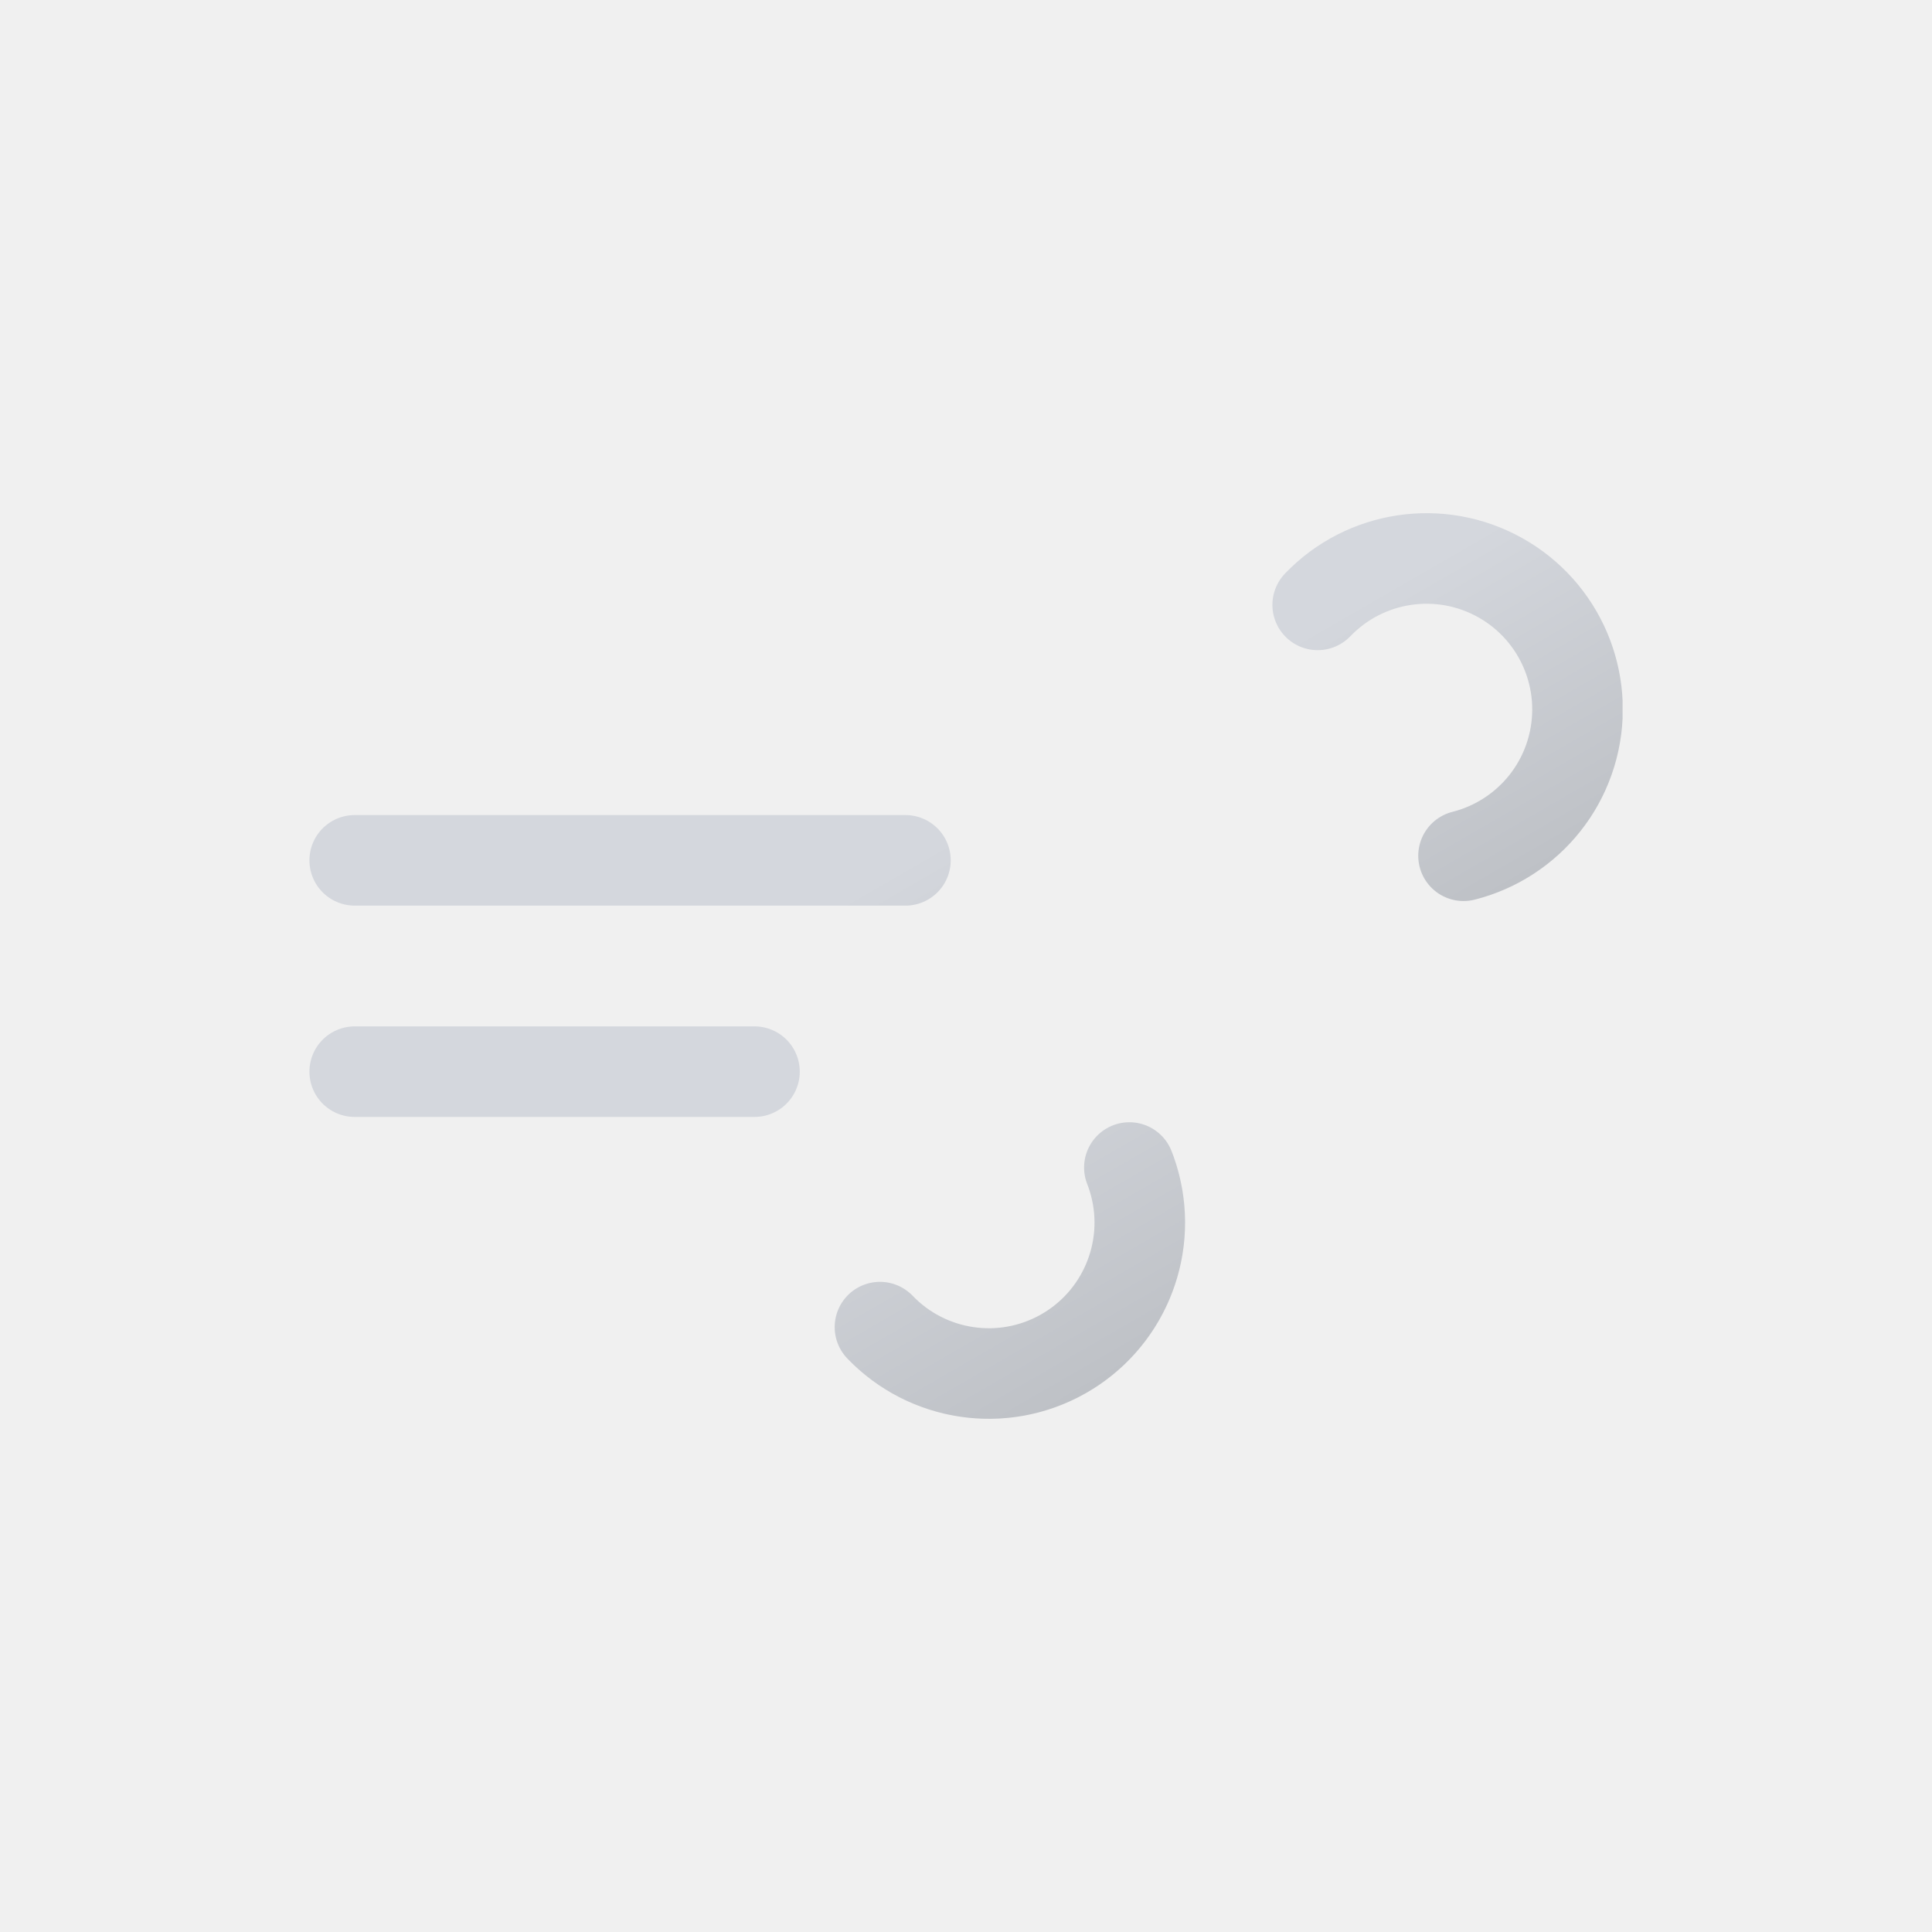
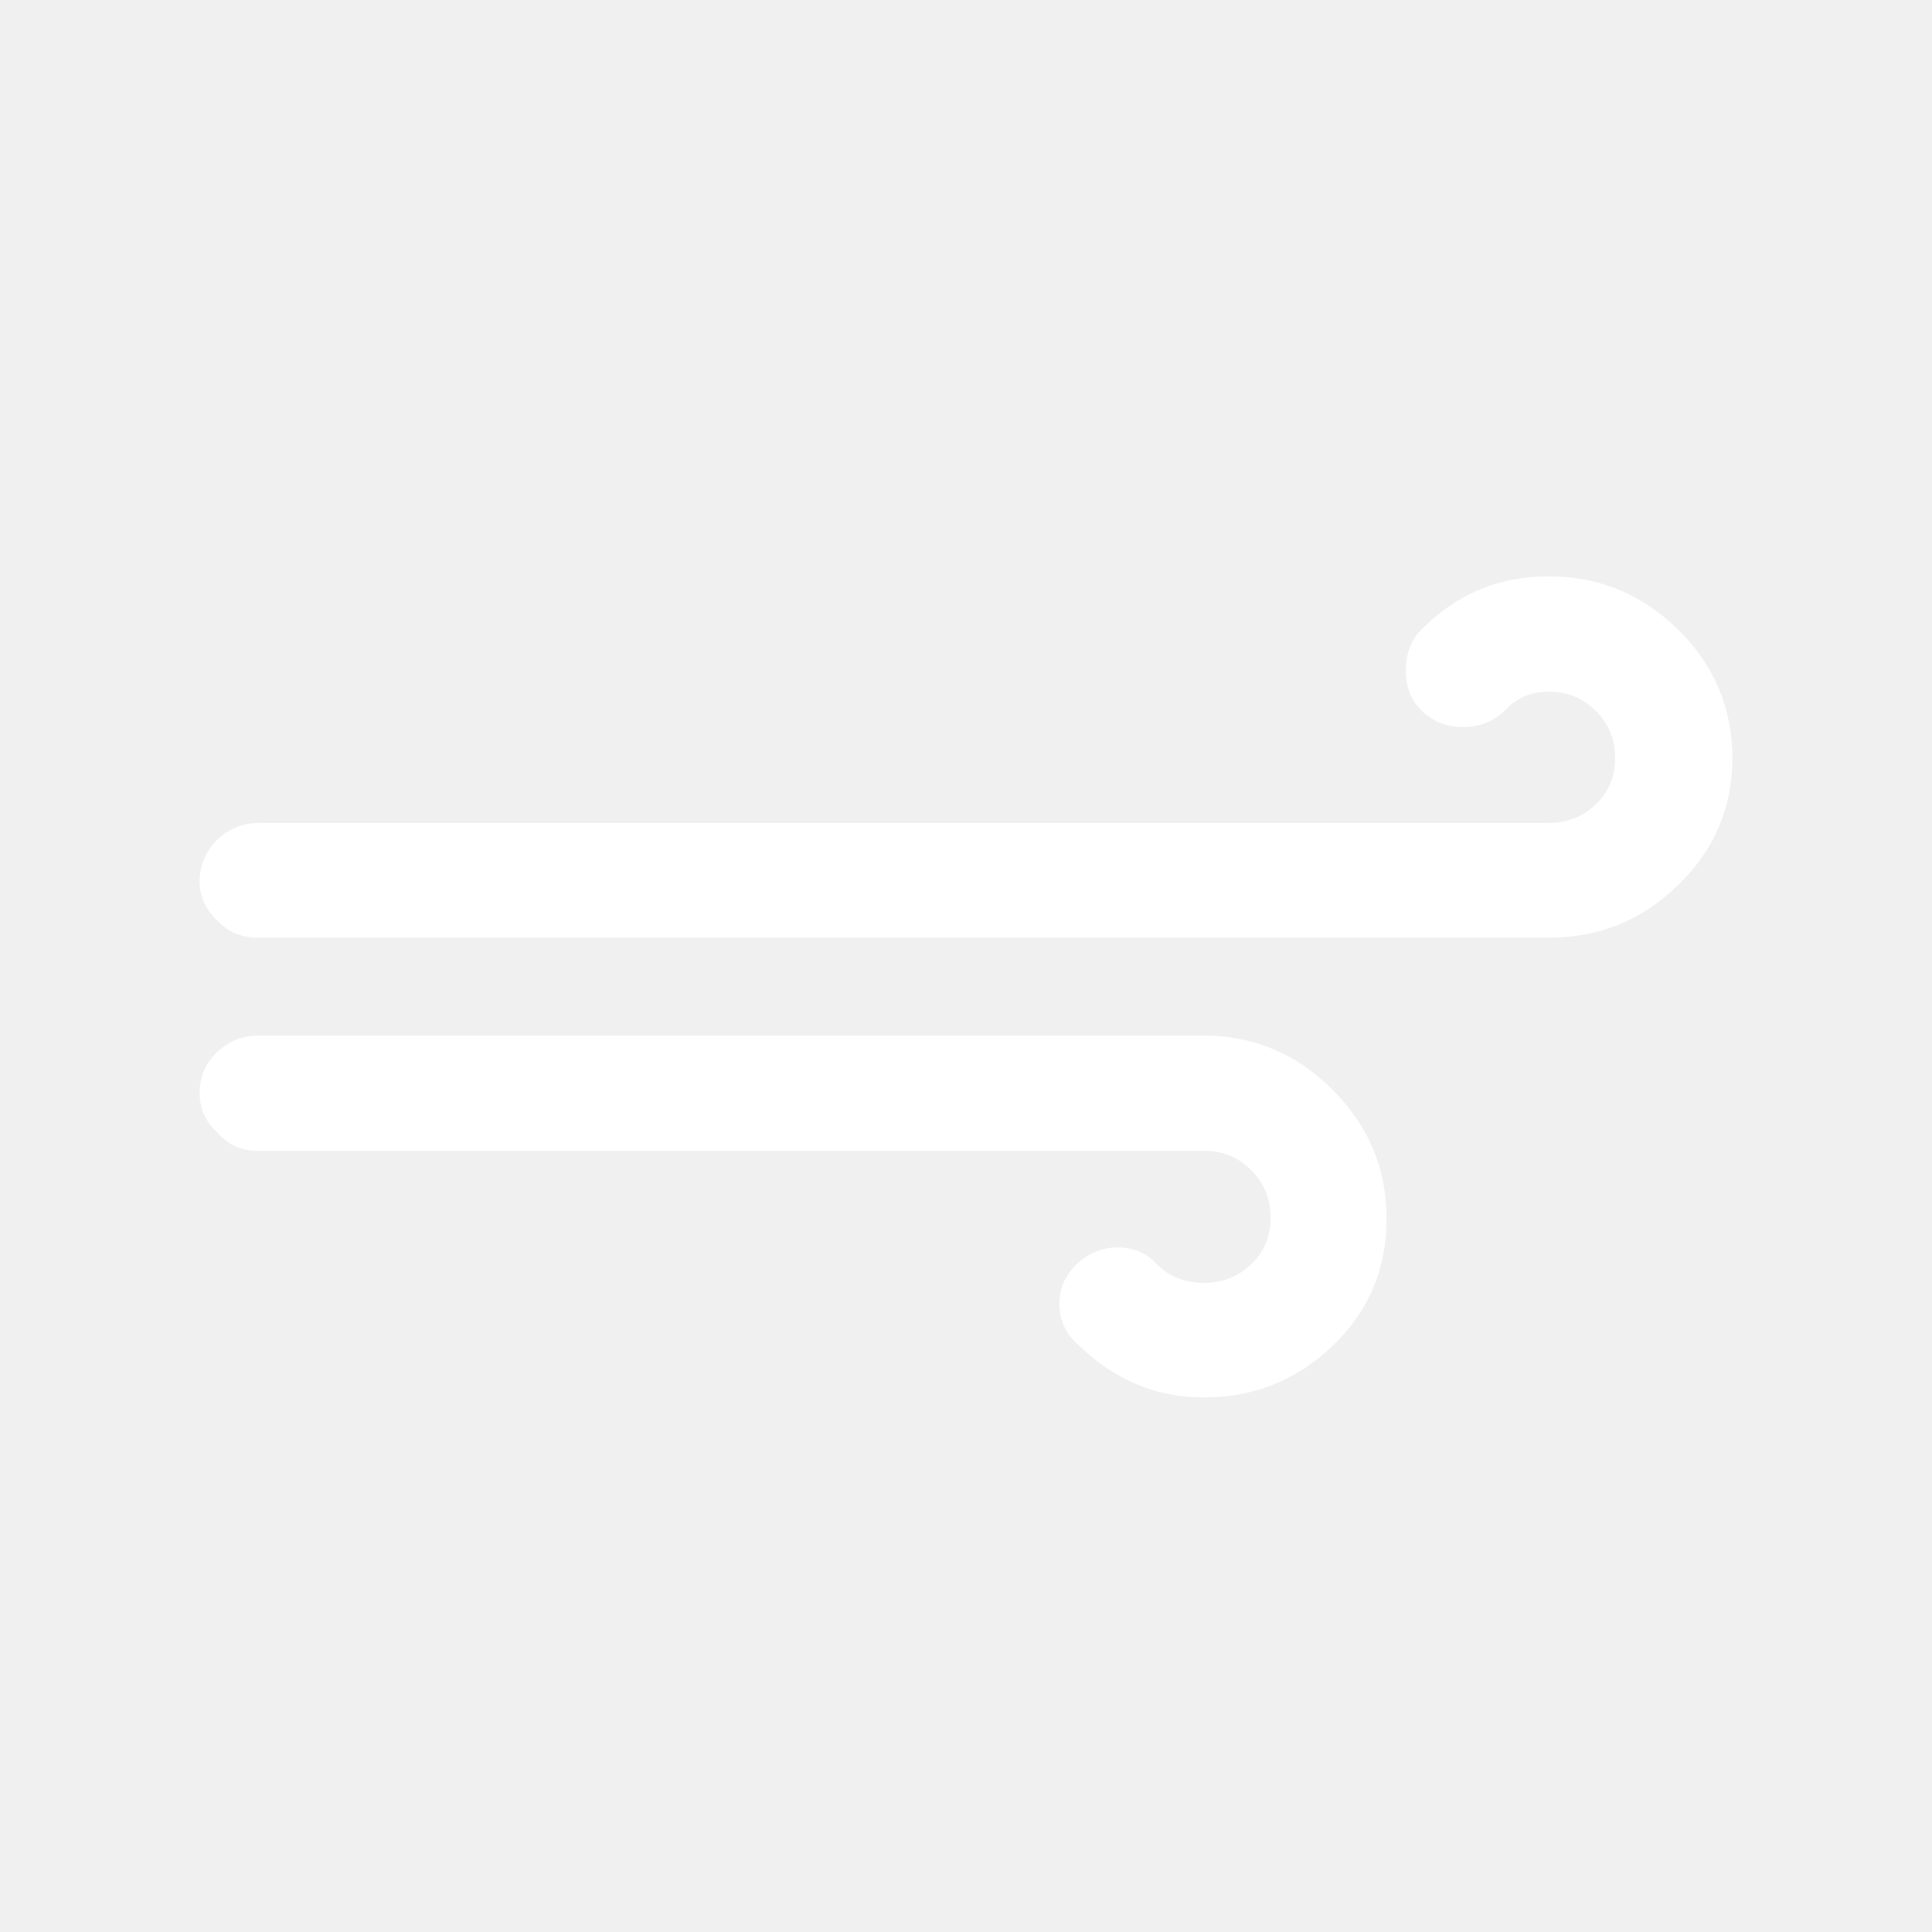
- <svg xmlns="http://www.w3.org/2000/svg" xmlns:xlink="http://www.w3.org/1999/xlink" viewBox="0 0 512 512">
-   <defs>
-     <linearGradient id="a" x1="138.5" x2="224.2" y1="5.1" y2="153.5" gradientUnits="userSpaceOnUse">
-       <stop offset="0" stop-color="#d4d7dd" />
-       <stop offset=".5" stop-color="#d4d7dd" />
-       <stop offset="1" stop-color="#bec1c6" />
-     </linearGradient>
-     <linearGradient xlink:href="#a" id="b" x1="77.7" x2="169" y1="96.2" y2="254.4" />
-     <symbol id="c" viewBox="0 0 348 240">
-       <path fill="none" stroke="url(#a)" stroke-dasharray="148" stroke-linecap="round" stroke-miterlimit="10" stroke-width="24" d="M267.2 24.3A40 40 0 11296 92H12">
-         <animate attributeName="stroke-dashoffset" dur="6s" repeatCount="indefinite" values="0; 2960" />
-       </path>
-       <path fill="none" stroke="url(#b)" stroke-dasharray="110" stroke-linecap="round" stroke-miterlimit="10" stroke-width="24" d="M151.2 215.7A40 40 0 10180 148H12">
-         <animate attributeName="stroke-dashoffset" dur="6s" repeatCount="indefinite" values="0; 1540" />
-       </path>
-     </symbol>
-   </defs>
-   <use xlink:href="#c" width="348" height="240" transform="translate(82 136)" />
+ <svg xmlns="http://www.w3.org/2000/svg" version="1.1" id="Layer_1" x="0px" y="0px" viewBox="0 0 30 30" style="enable-background:new 0 0 30 30;" xml:space="preserve" fill="#ffffff">
+   <path d="M3.1,16.97c0,0.24,0.09,0.45,0.28,0.62c0.16,0.19,0.37,0.28,0.63,0.28H18.7c0.29,0,0.53,0.1,0.73,0.3  c0.2,0.2,0.3,0.45,0.3,0.74c0,0.29-0.1,0.53-0.3,0.72c-0.2,0.19-0.44,0.29-0.74,0.29c-0.29,0-0.54-0.1-0.73-0.29  c-0.16-0.18-0.36-0.26-0.6-0.26c-0.25,0-0.46,0.09-0.64,0.26s-0.27,0.38-0.27,0.61c0,0.25,0.09,0.46,0.28,0.63  c0.56,0.55,1.22,0.83,1.96,0.83c0.78,0,1.45-0.27,2.01-0.81c0.56-0.54,0.83-1.19,0.83-1.97s-0.28-1.44-0.84-2  c-0.56-0.56-1.23-0.84-2-0.84H4.01c-0.25,0-0.46,0.09-0.64,0.26C3.19,16.51,3.1,16.72,3.1,16.97z M3.1,13.69  c0,0.23,0.09,0.43,0.28,0.61c0.17,0.18,0.38,0.26,0.63,0.26h20.04c0.78,0,1.45-0.27,2.01-0.82c0.56-0.54,0.84-1.2,0.84-1.97  c0-0.77-0.28-1.44-0.84-1.99s-1.23-0.83-2.01-0.83c-0.77,0-1.42,0.27-1.95,0.8c-0.18,0.16-0.27,0.38-0.27,0.67  c0,0.26,0.09,0.47,0.26,0.63c0.17,0.16,0.38,0.24,0.63,0.24c0.24,0,0.45-0.08,0.63-0.24c0.19-0.21,0.42-0.31,0.7-0.31  c0.29,0,0.53,0.1,0.73,0.3c0.2,0.2,0.3,0.44,0.3,0.73c0,0.29-0.1,0.53-0.3,0.72c-0.2,0.19-0.44,0.29-0.73,0.29H4.01  c-0.25,0-0.46,0.09-0.64,0.26C3.19,13.23,3.1,13.44,3.1,13.69z" />
</svg>
